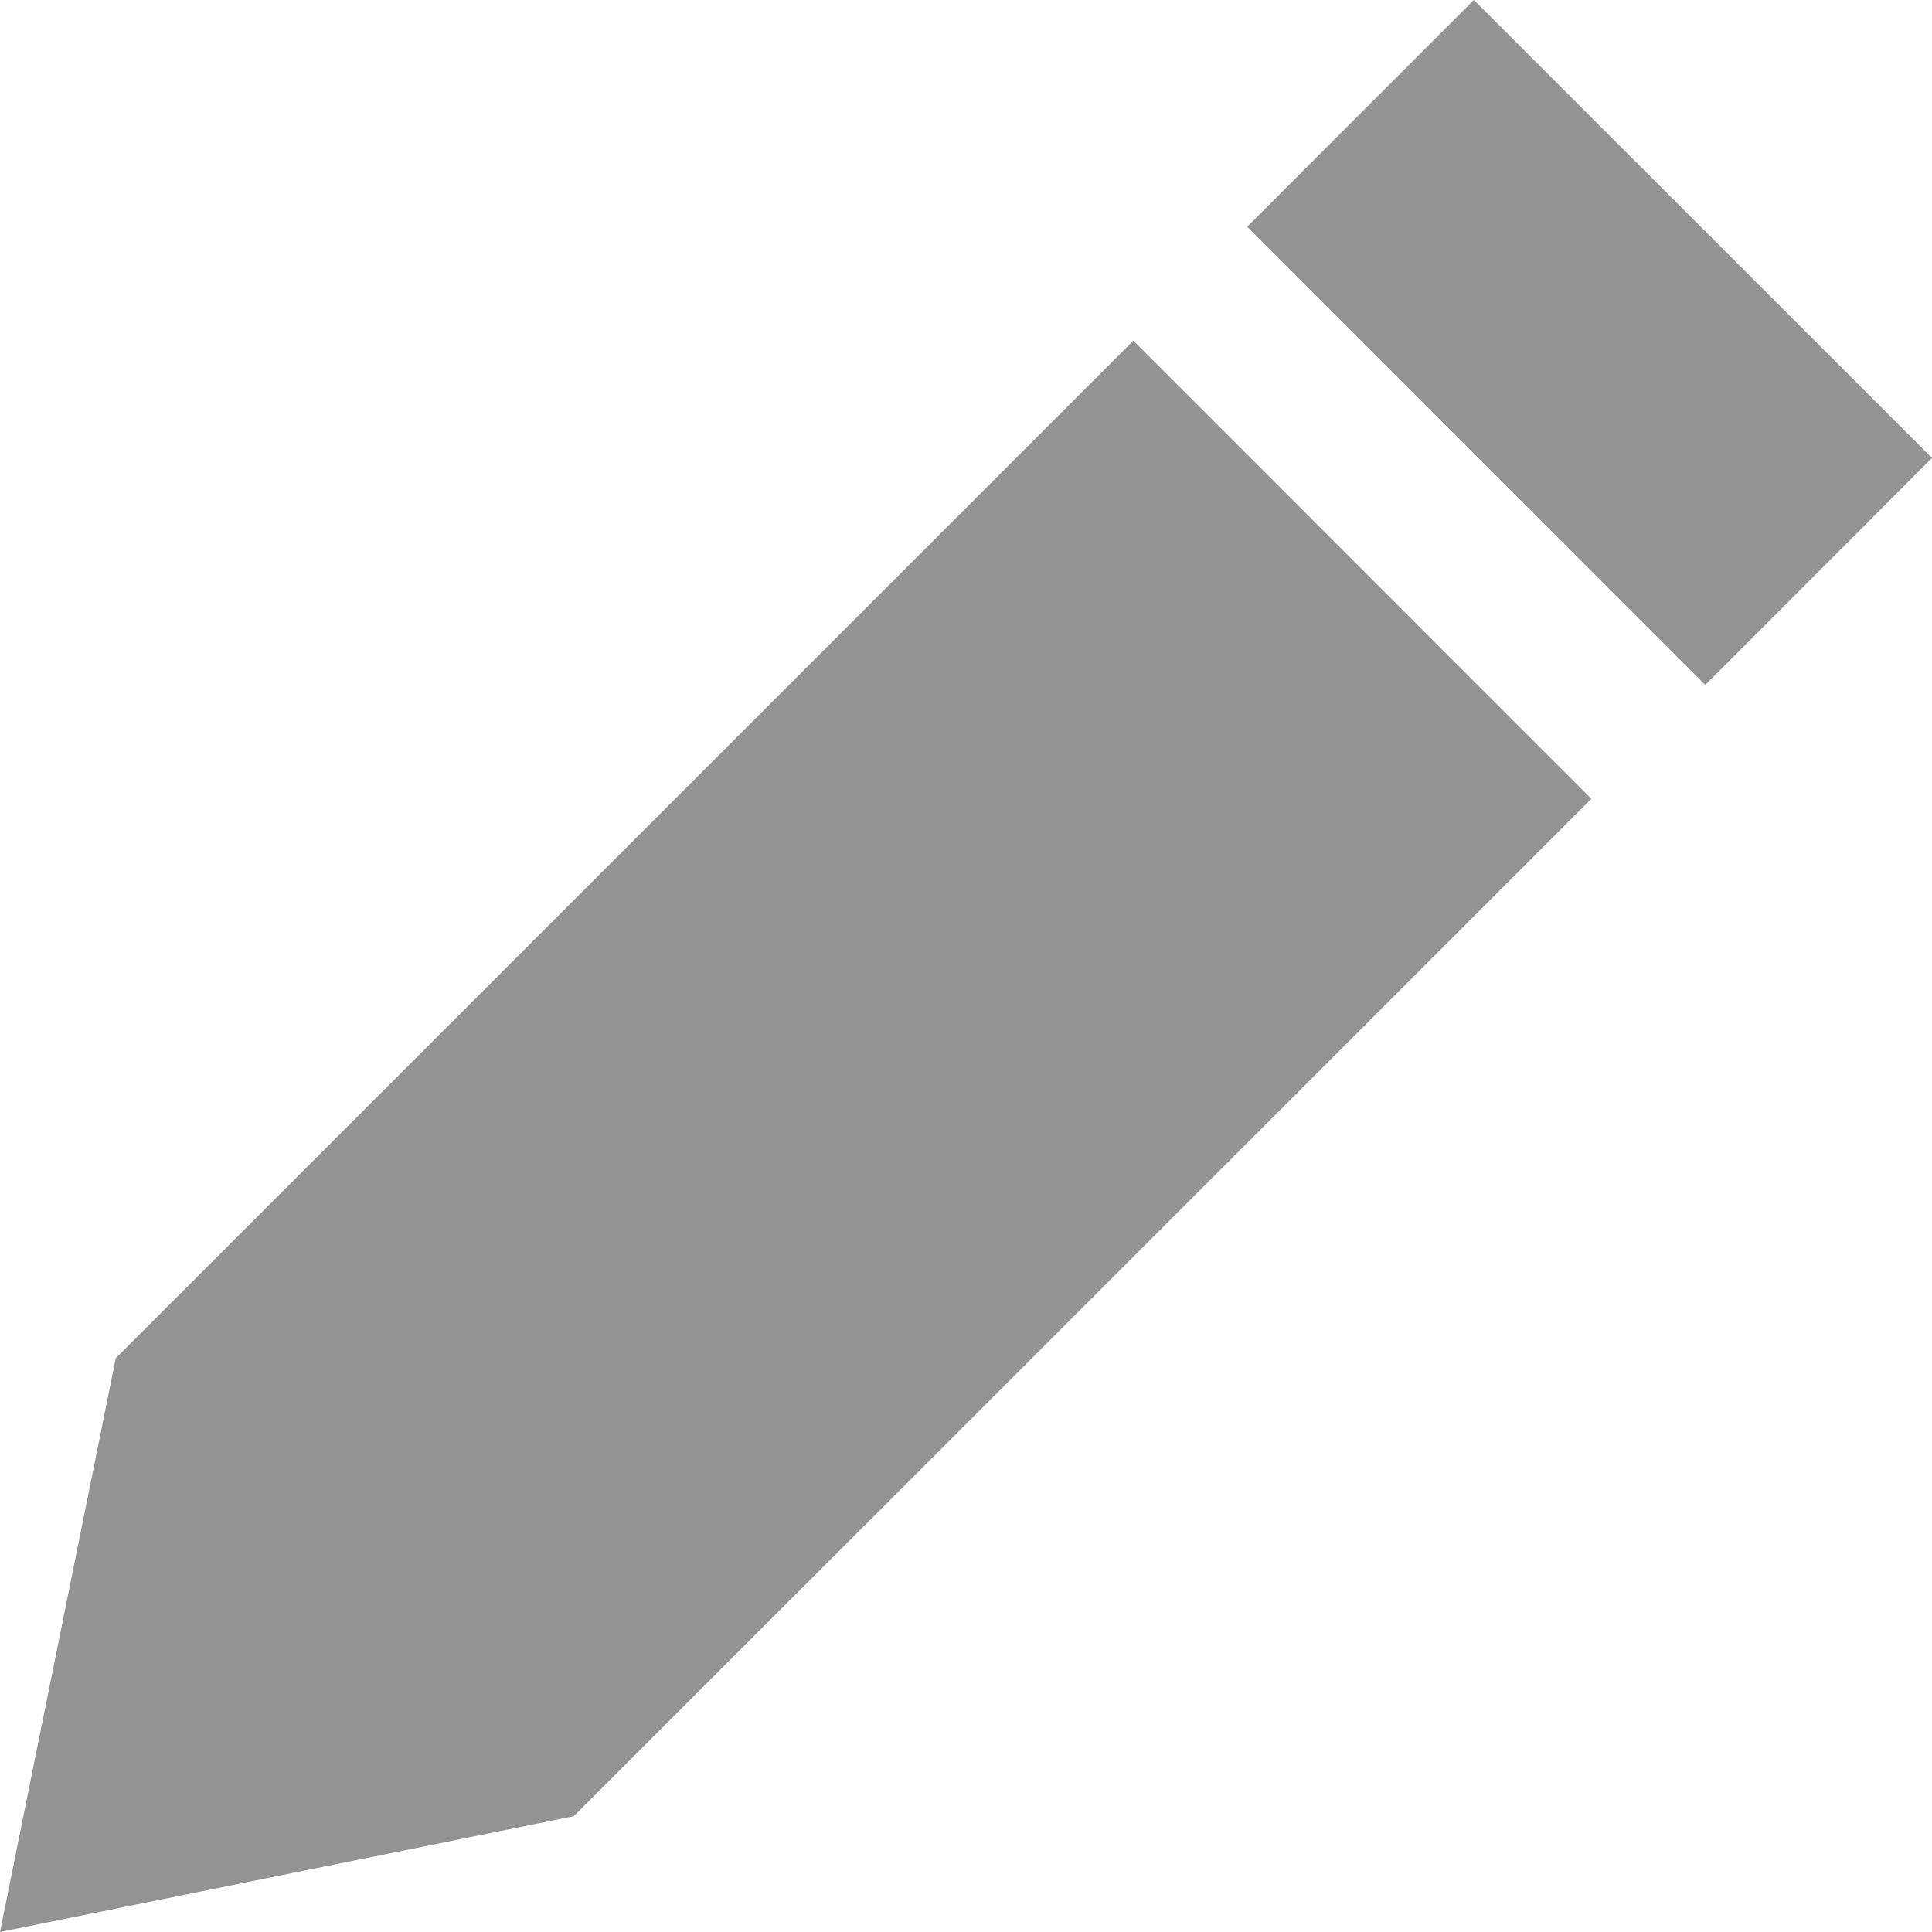
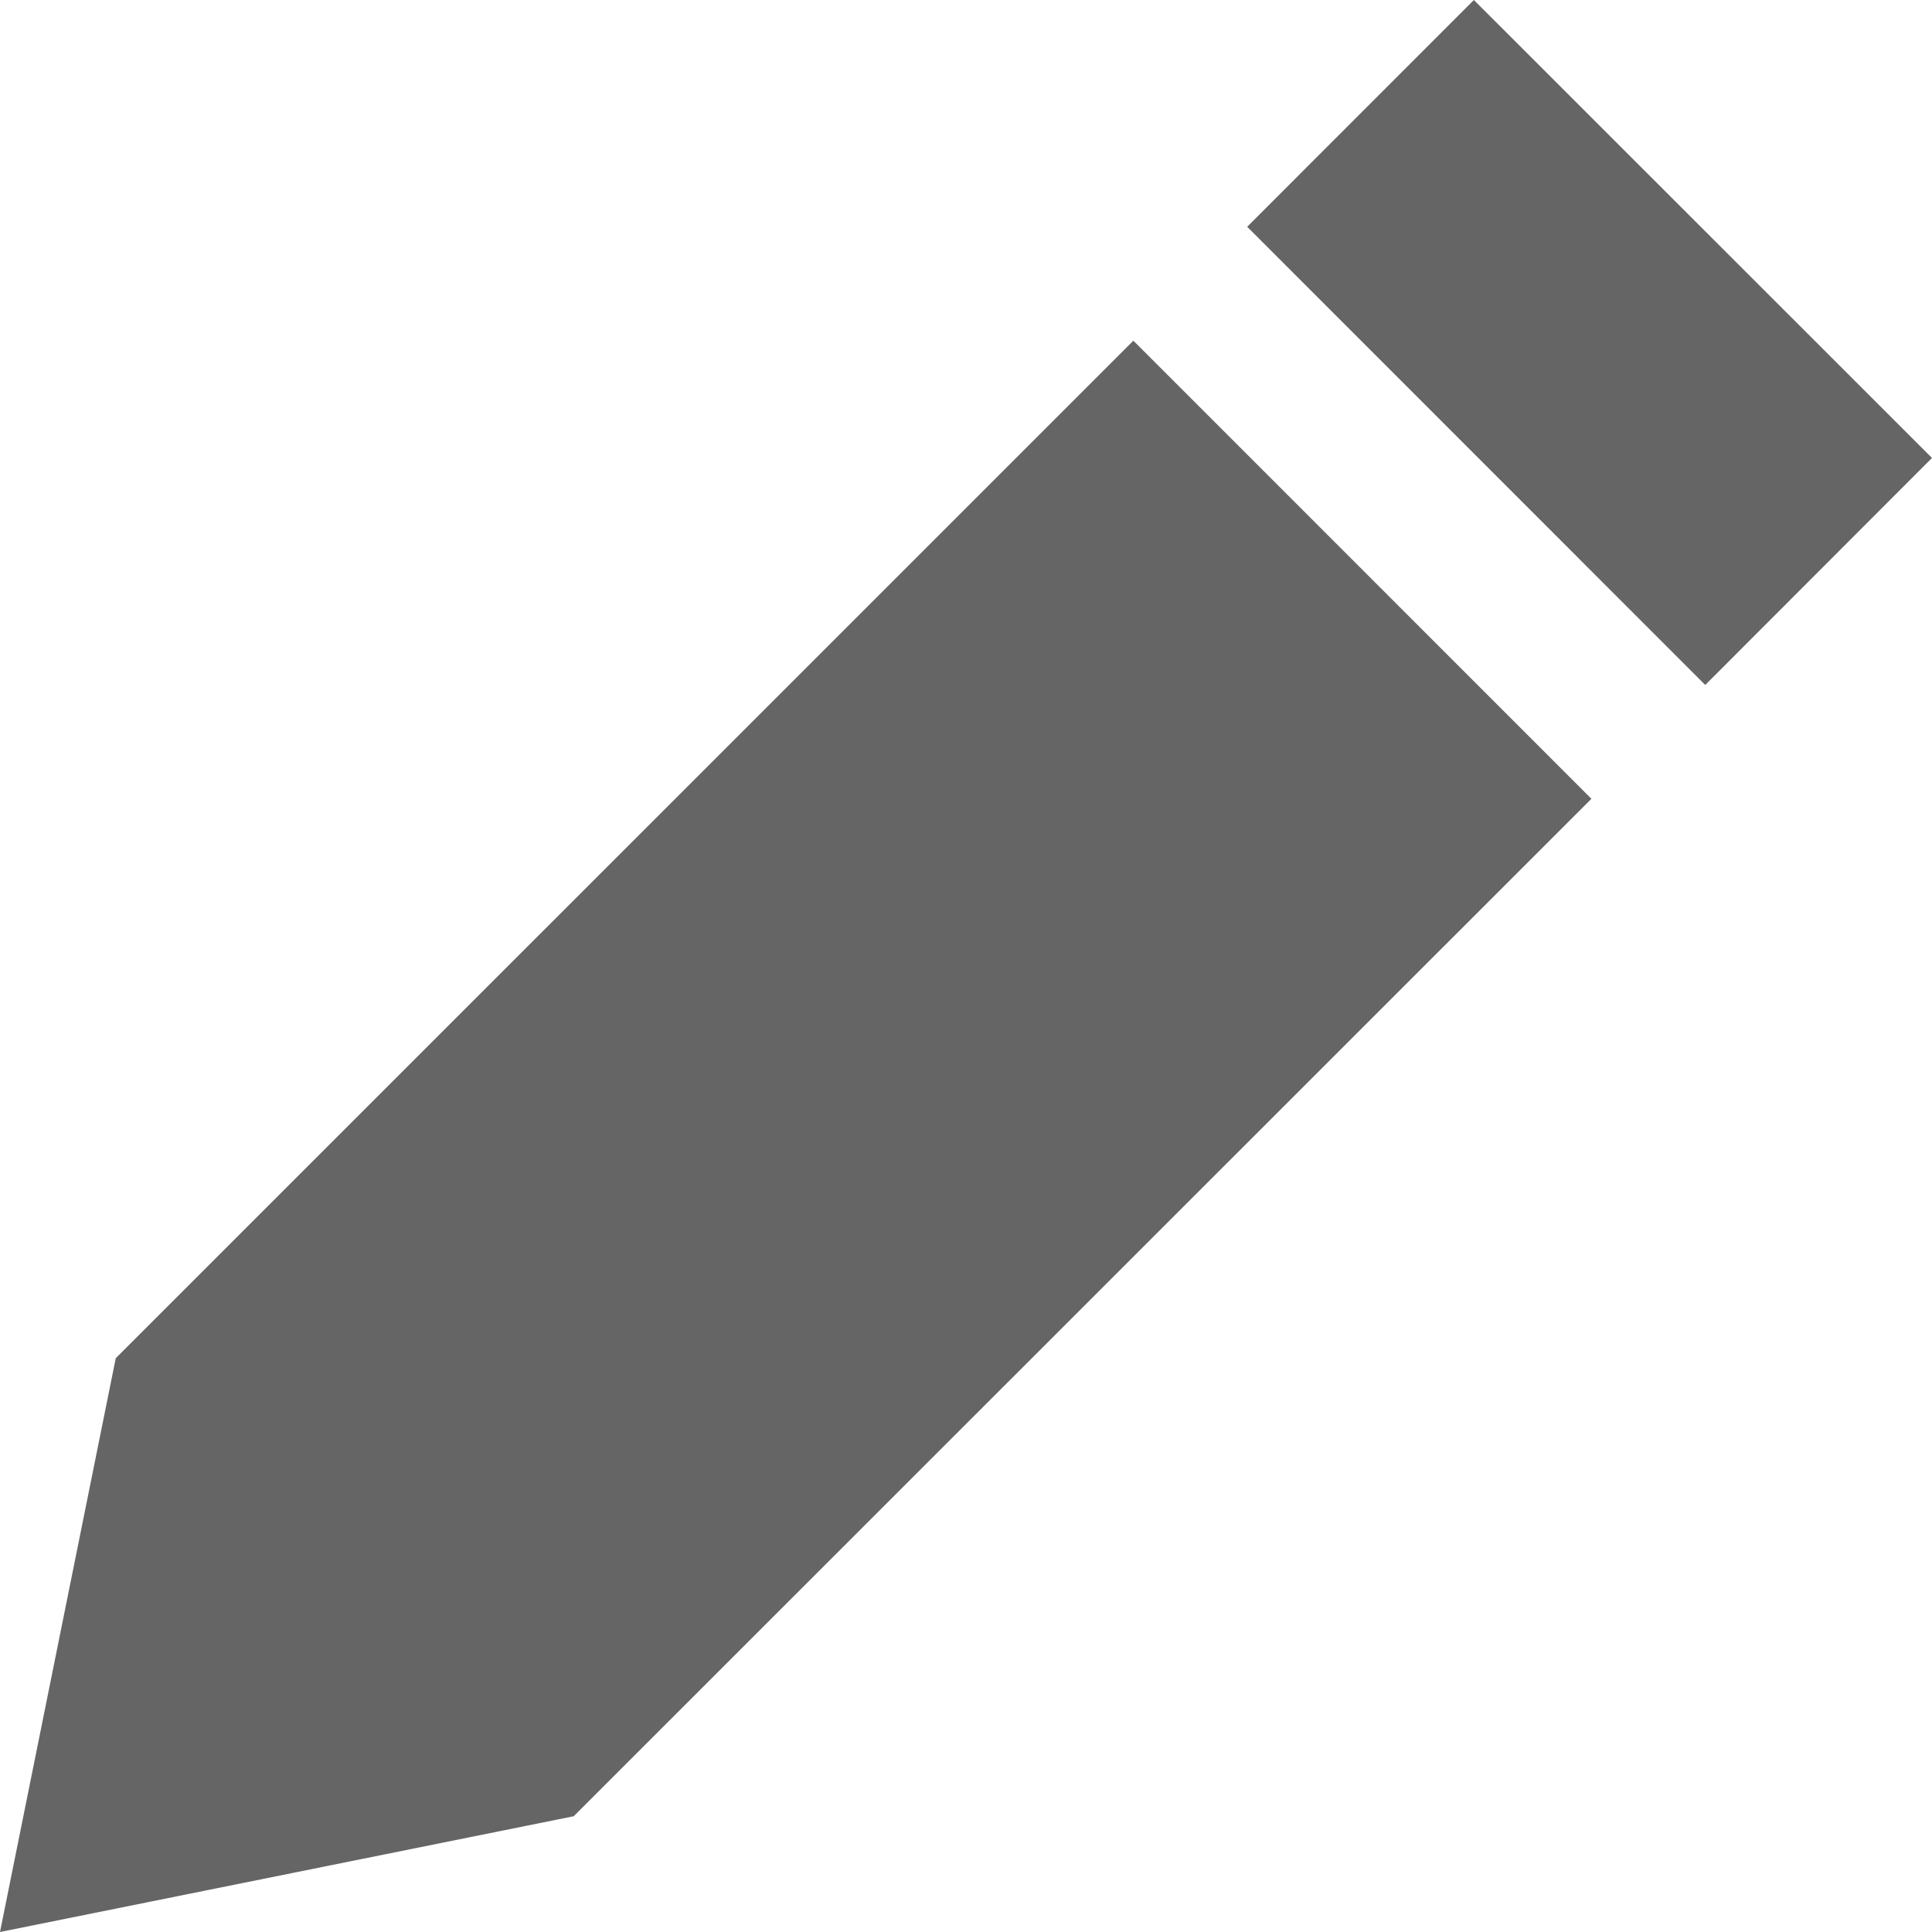
- <svg xmlns="http://www.w3.org/2000/svg" width="24" height="24" fill="#939393" viewBox="0 0 24 24">
+ <svg xmlns="http://www.w3.org/2000/svg" width="24" height="24" fill="#666565" viewBox="0 0 24 24">
  <path d="M19.769 9.923l-12.642 12.639-7.127 1.438 1.438-7.128 12.641-12.64 5.69 5.691zm1.414-1.414l2.817-2.82-5.691-5.689-2.816 2.817 5.69 5.692z" />
</svg>
